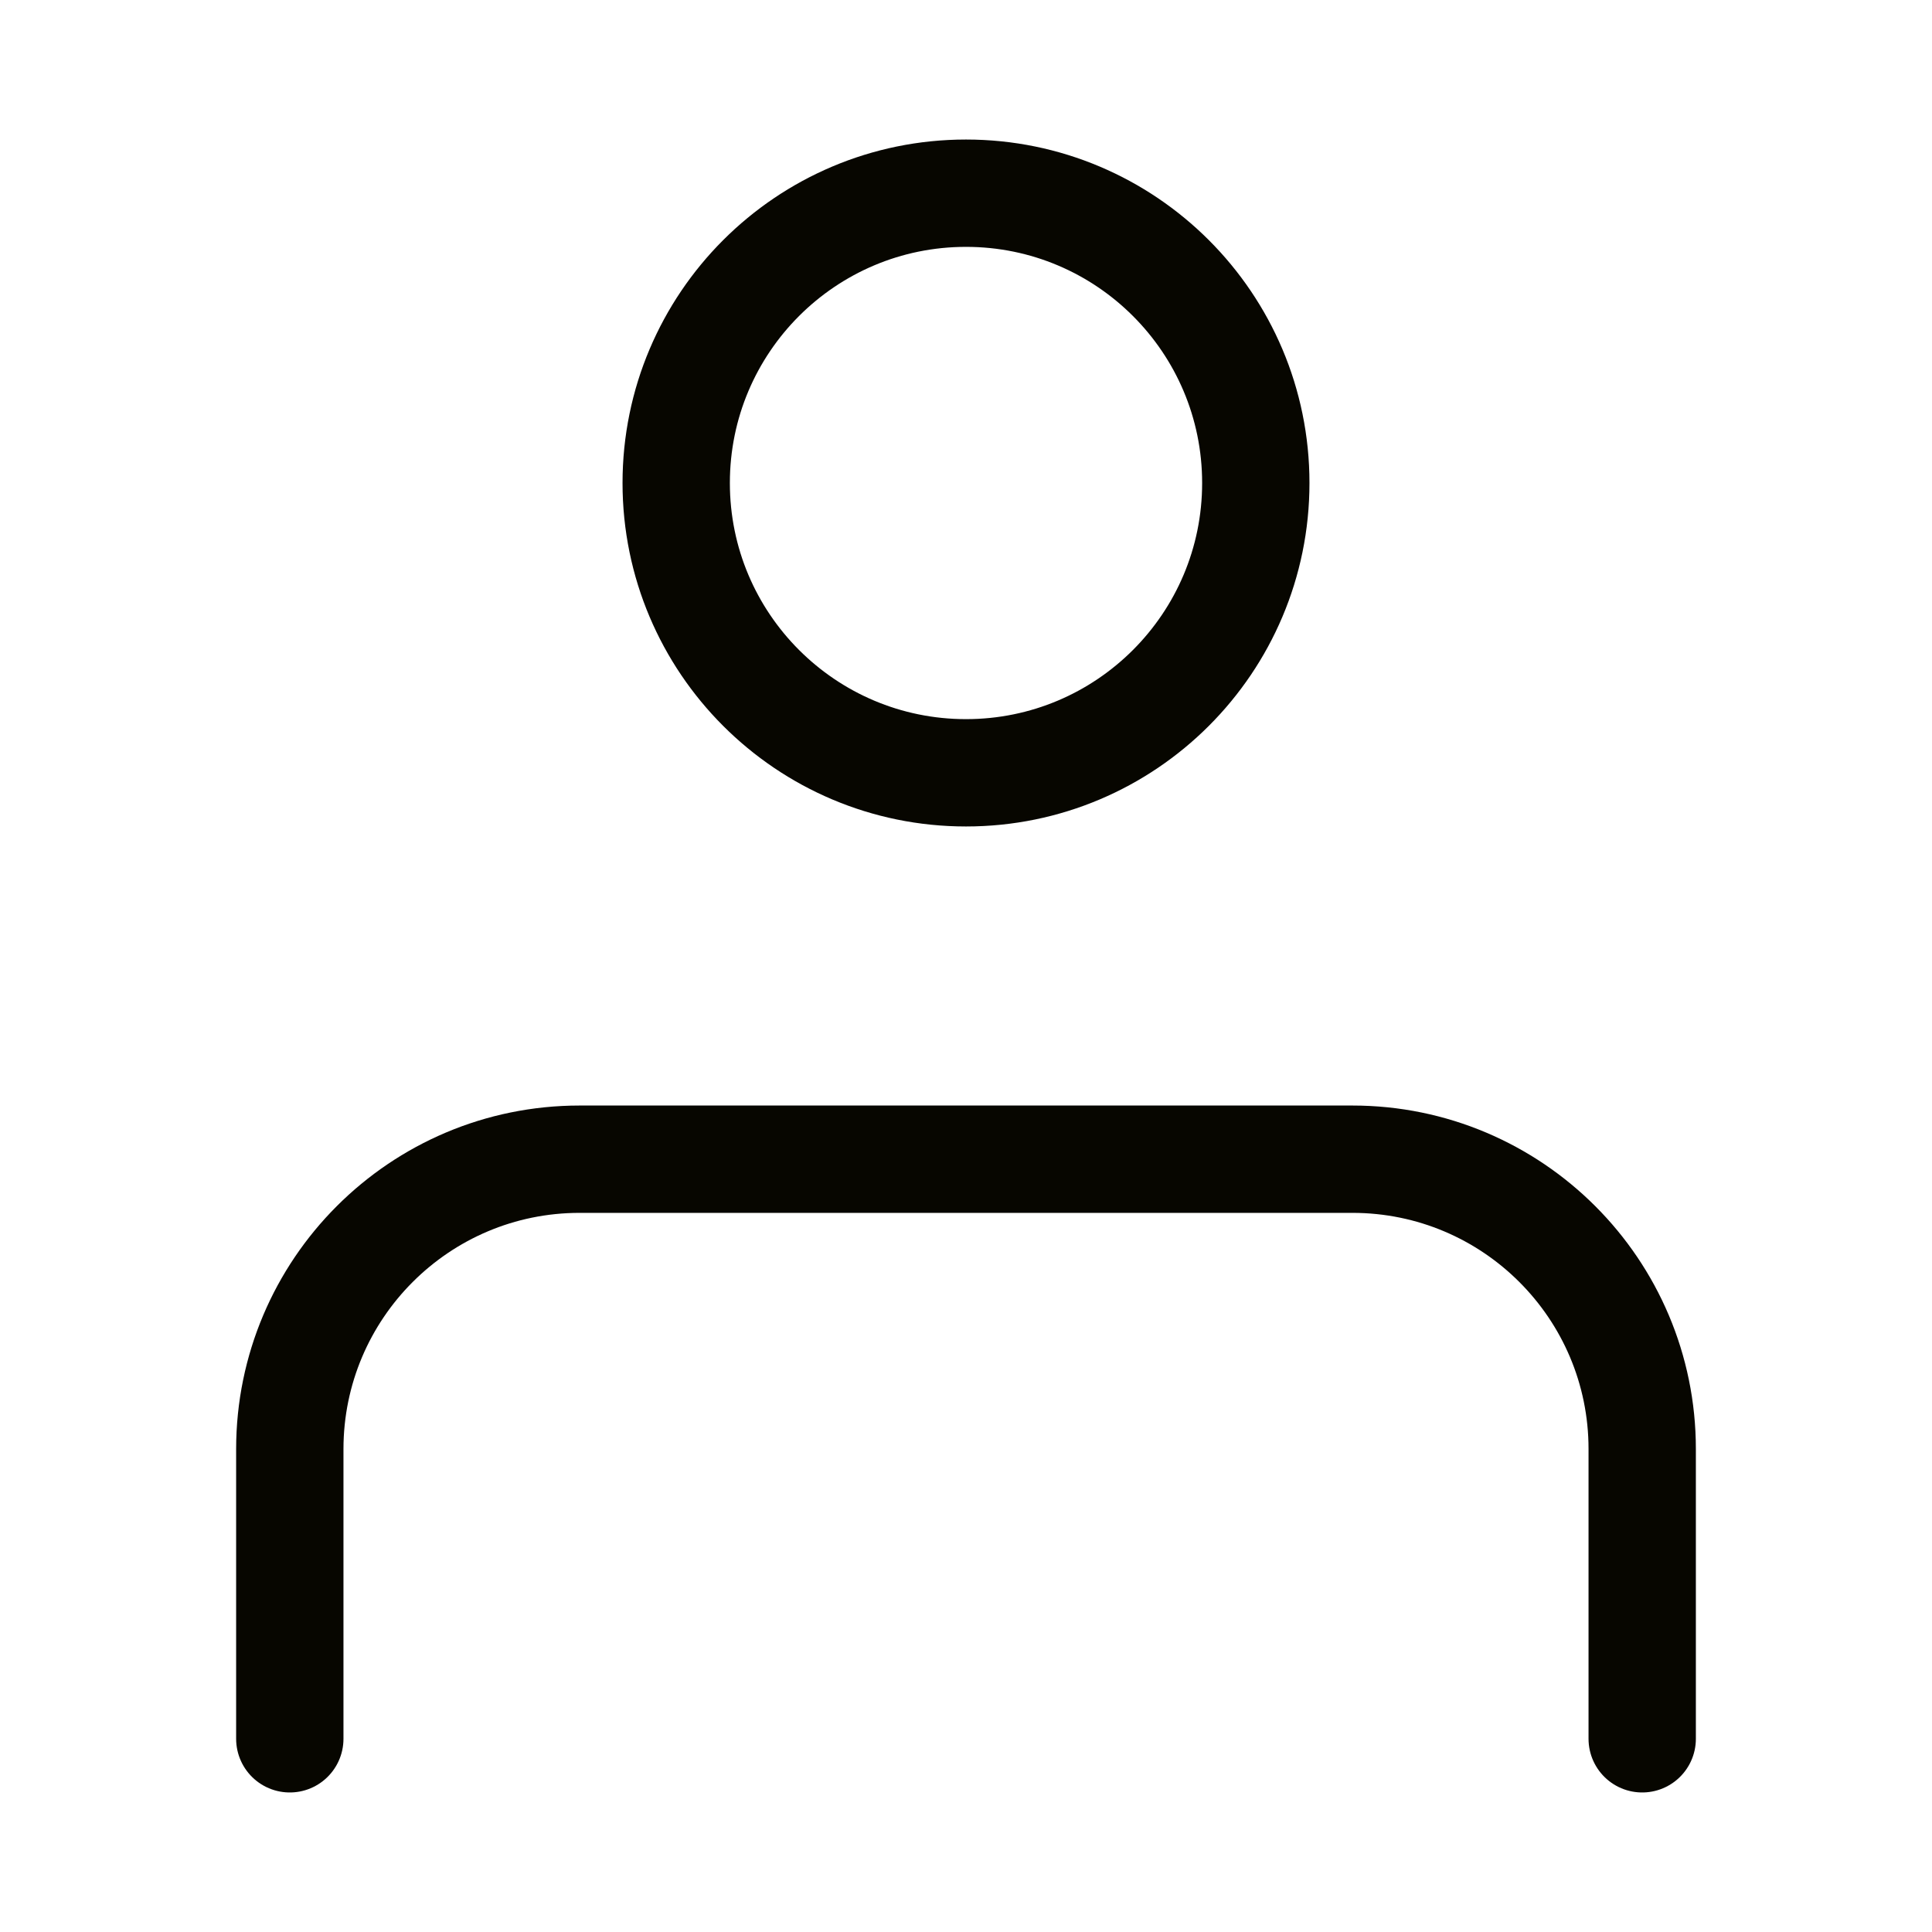
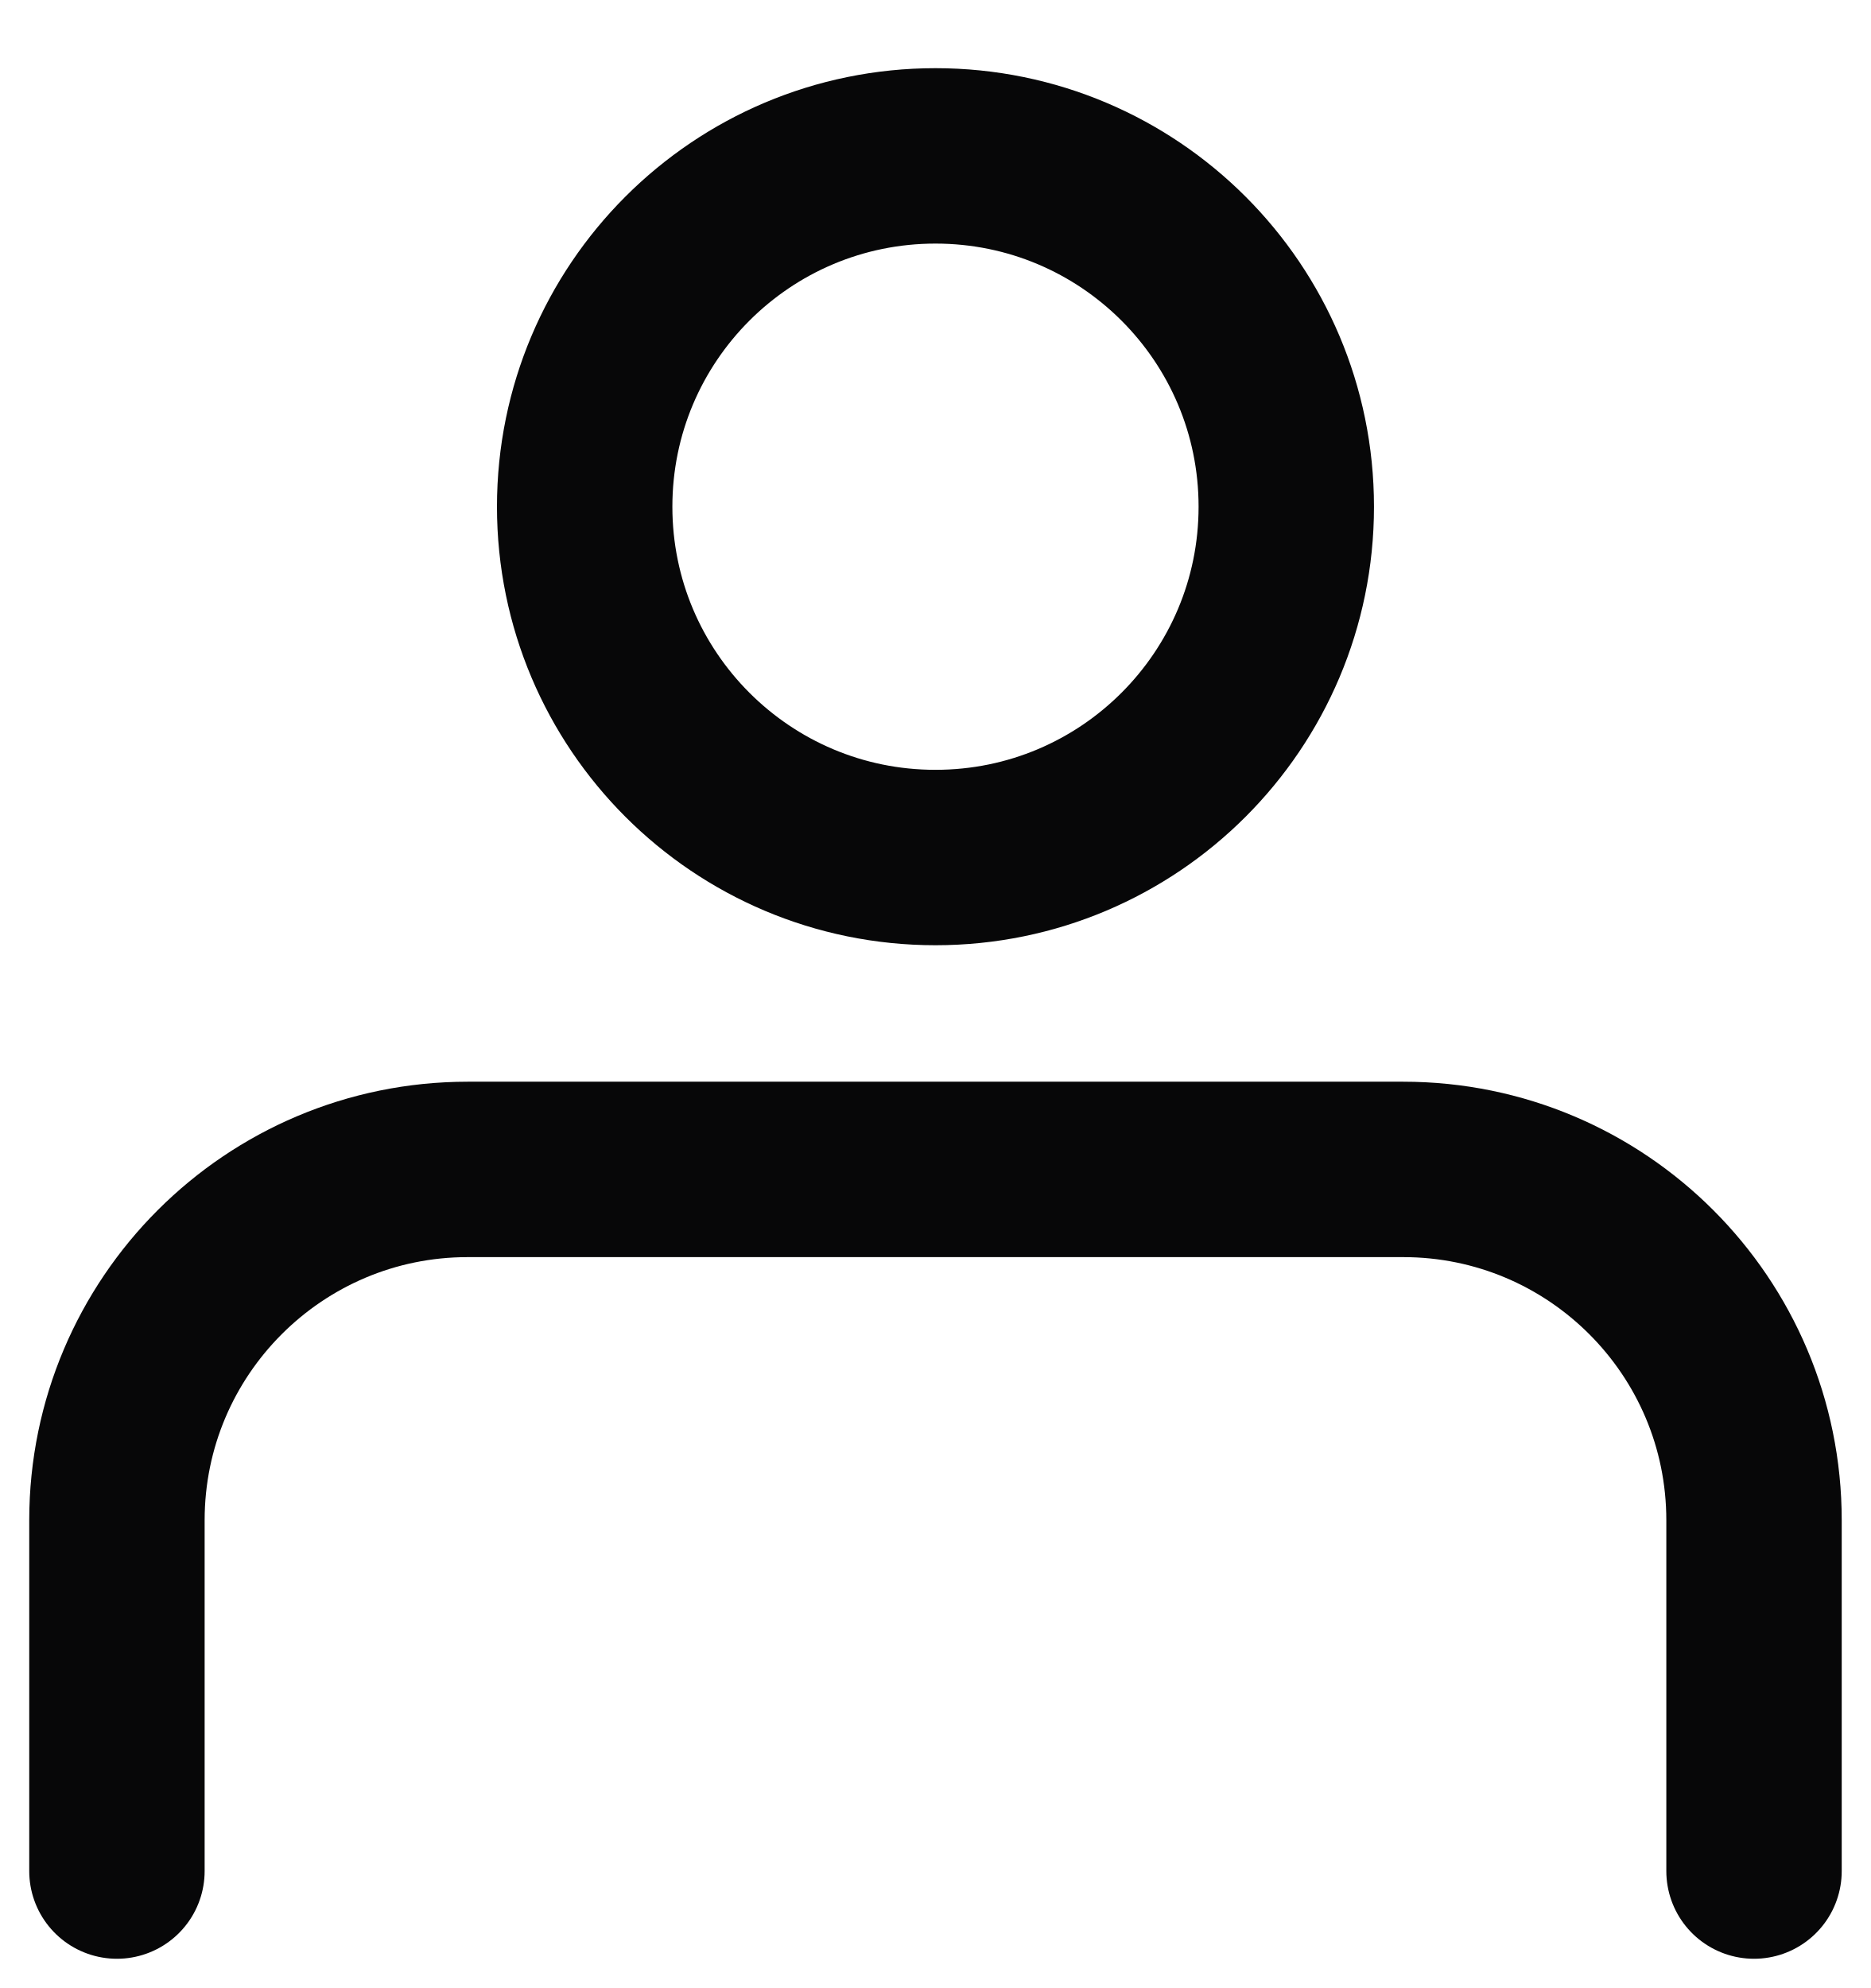
- <svg xmlns="http://www.w3.org/2000/svg" width="18" height="18" viewBox="0 0 18 18" fill="none">
-   <g id="Users">
-     <path id="Icon" d="M15.3 16.2L15.3 13.5C15.3 12.009 14.091 10.8 12.6 10.8H5.4C3.909 10.8 2.701 12.009 2.7 13.5L2.7 16.2M11.7 4.5C11.7 5.991 10.491 7.2 9 7.2C7.509 7.2 6.3 5.991 6.3 4.5C6.3 3.009 7.509 1.8 9 1.8C10.491 1.8 11.7 3.009 11.7 4.5Z" stroke="#070600" stroke-linecap="round" stroke-linejoin="round" />
-   </g>
+ <svg xmlns="http://www.w3.org/2000/svg" width="16" height="17" viewBox="0 0 16 17" fill="none">
+   <path id="Icon" d="M15 16L15 13C15 11.343 13.657 10 12 10H4C2.344 10 1.001 11.343 1 12.999L1 16M11 4.333C11 5.99 9.657 7.333 8 7.333C6.343 7.333 5 5.99 5 4.333C5 2.676 6.343 1.333 8 1.333C9.657 1.333 11 2.676 11 4.333Z" stroke="#070708" stroke-width="1.5" stroke-linecap="round" stroke-linejoin="round" />
</svg>
